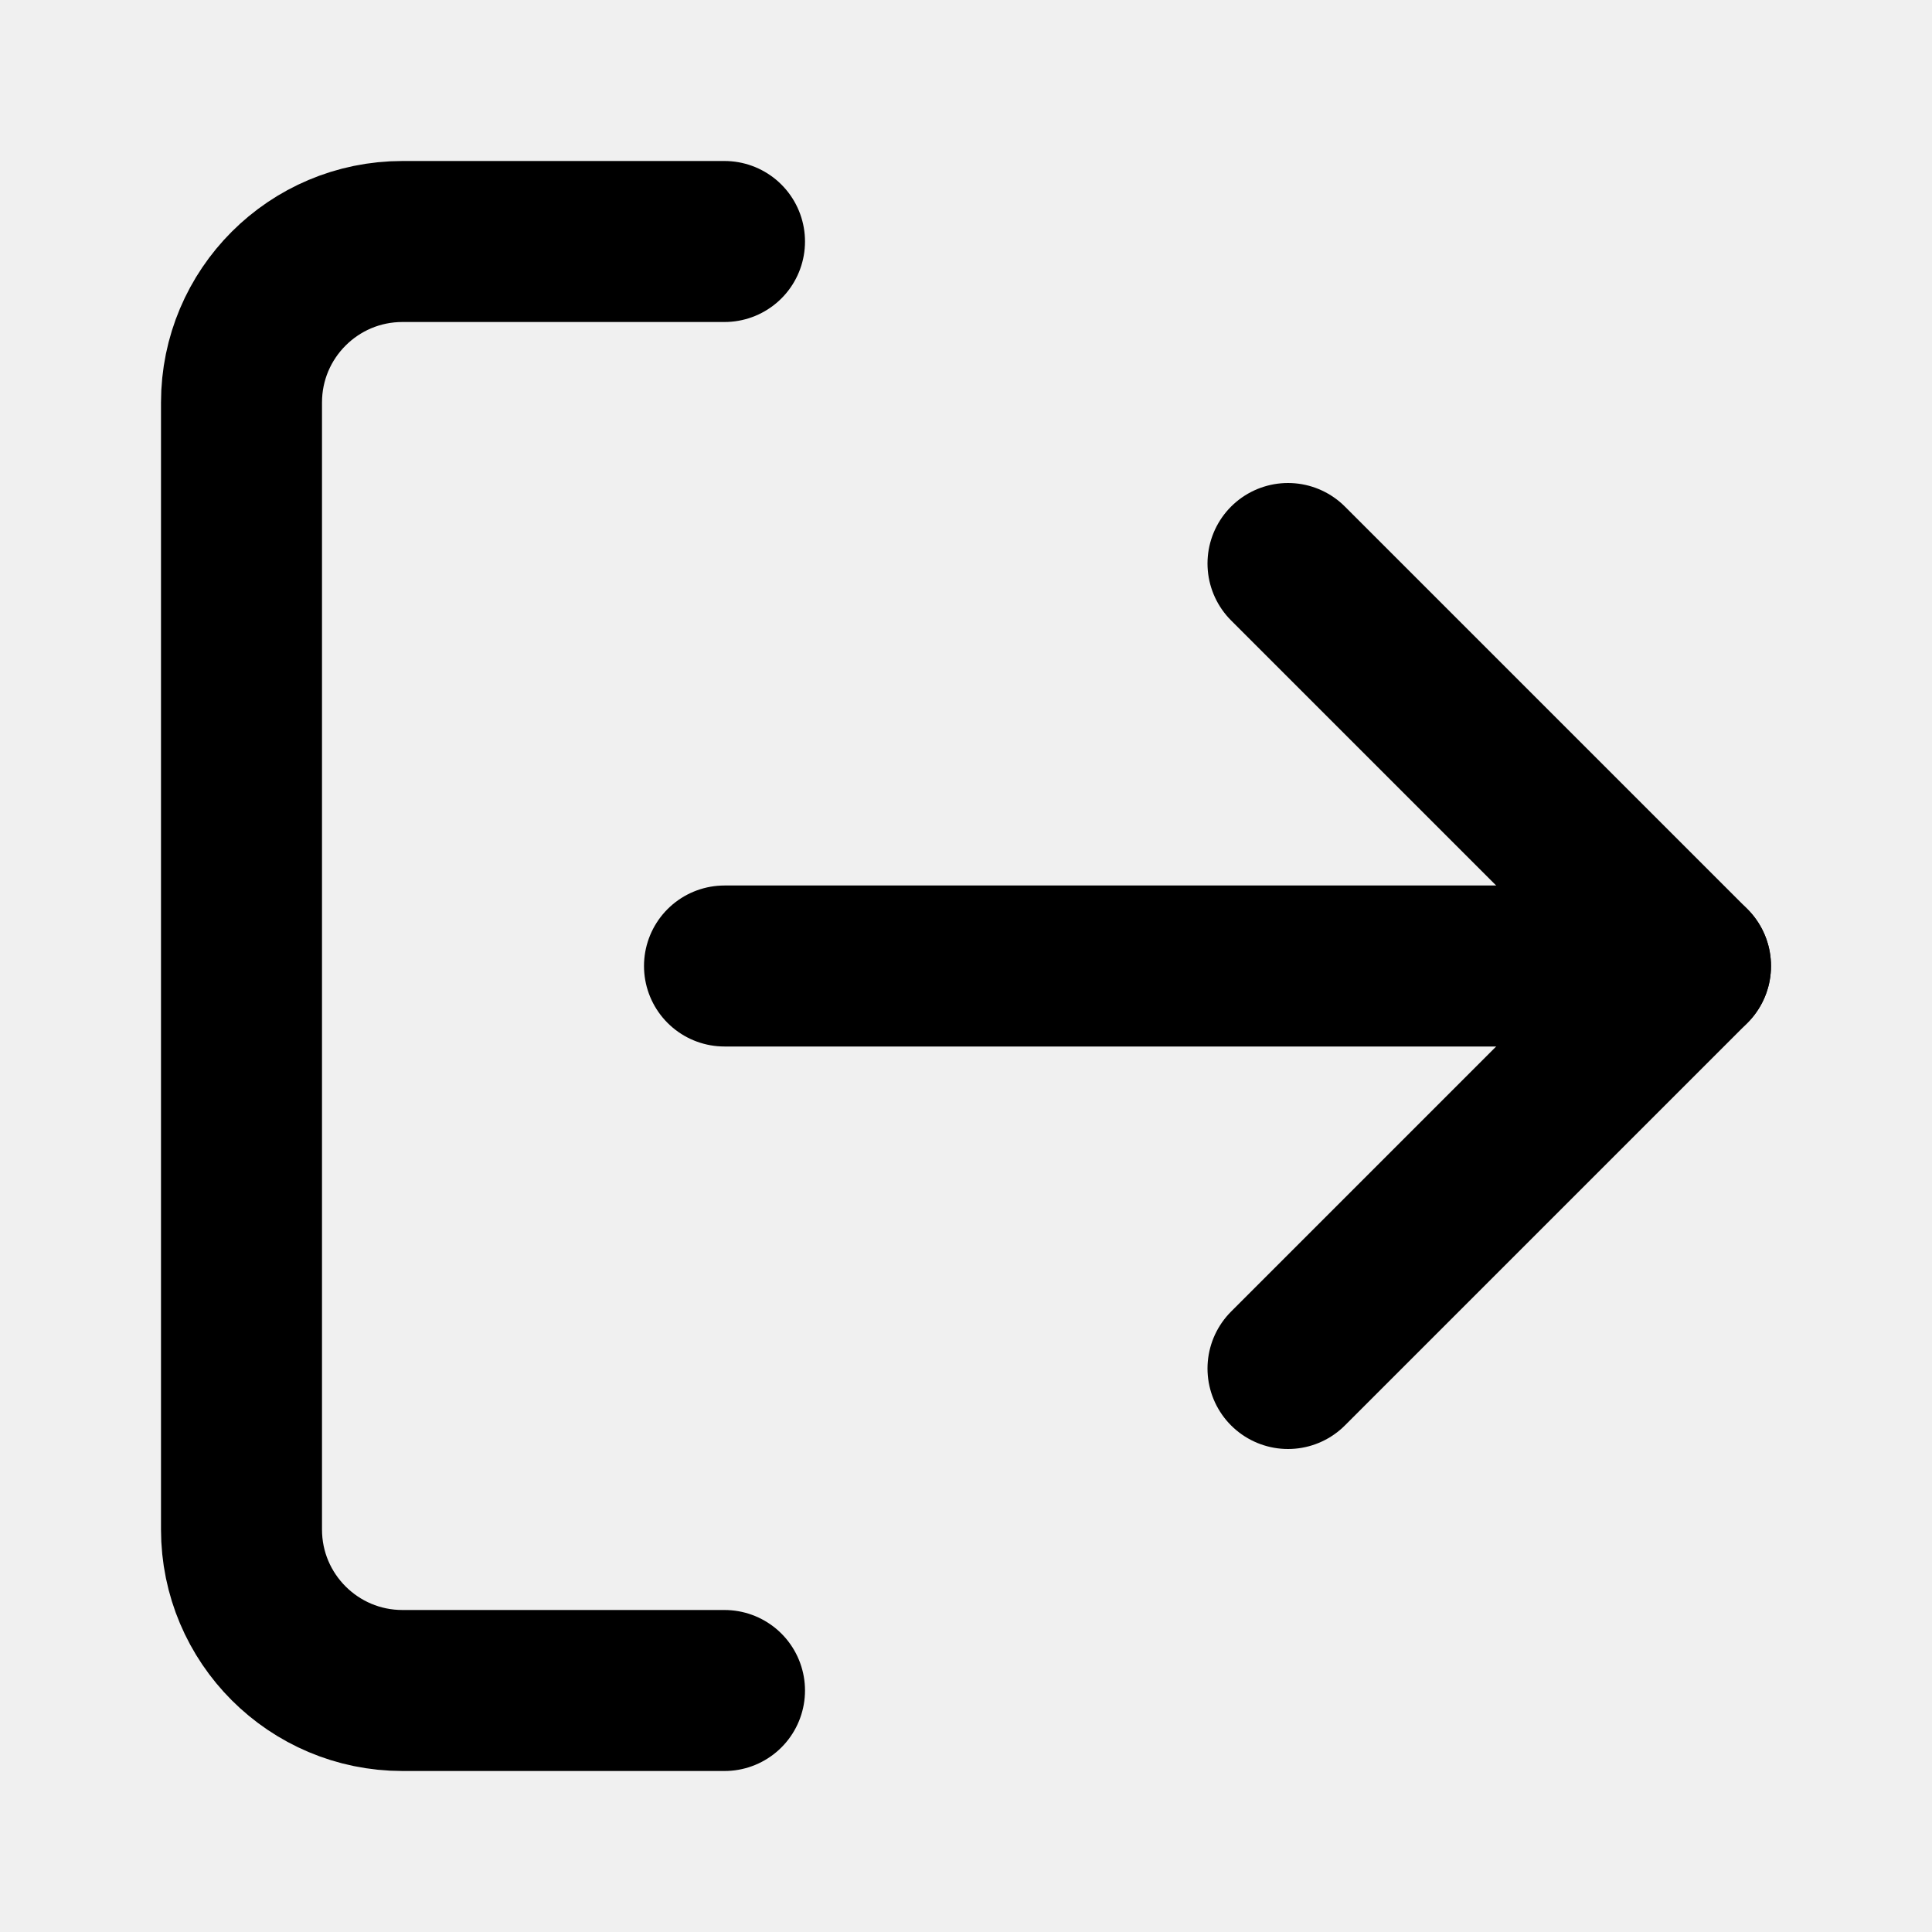
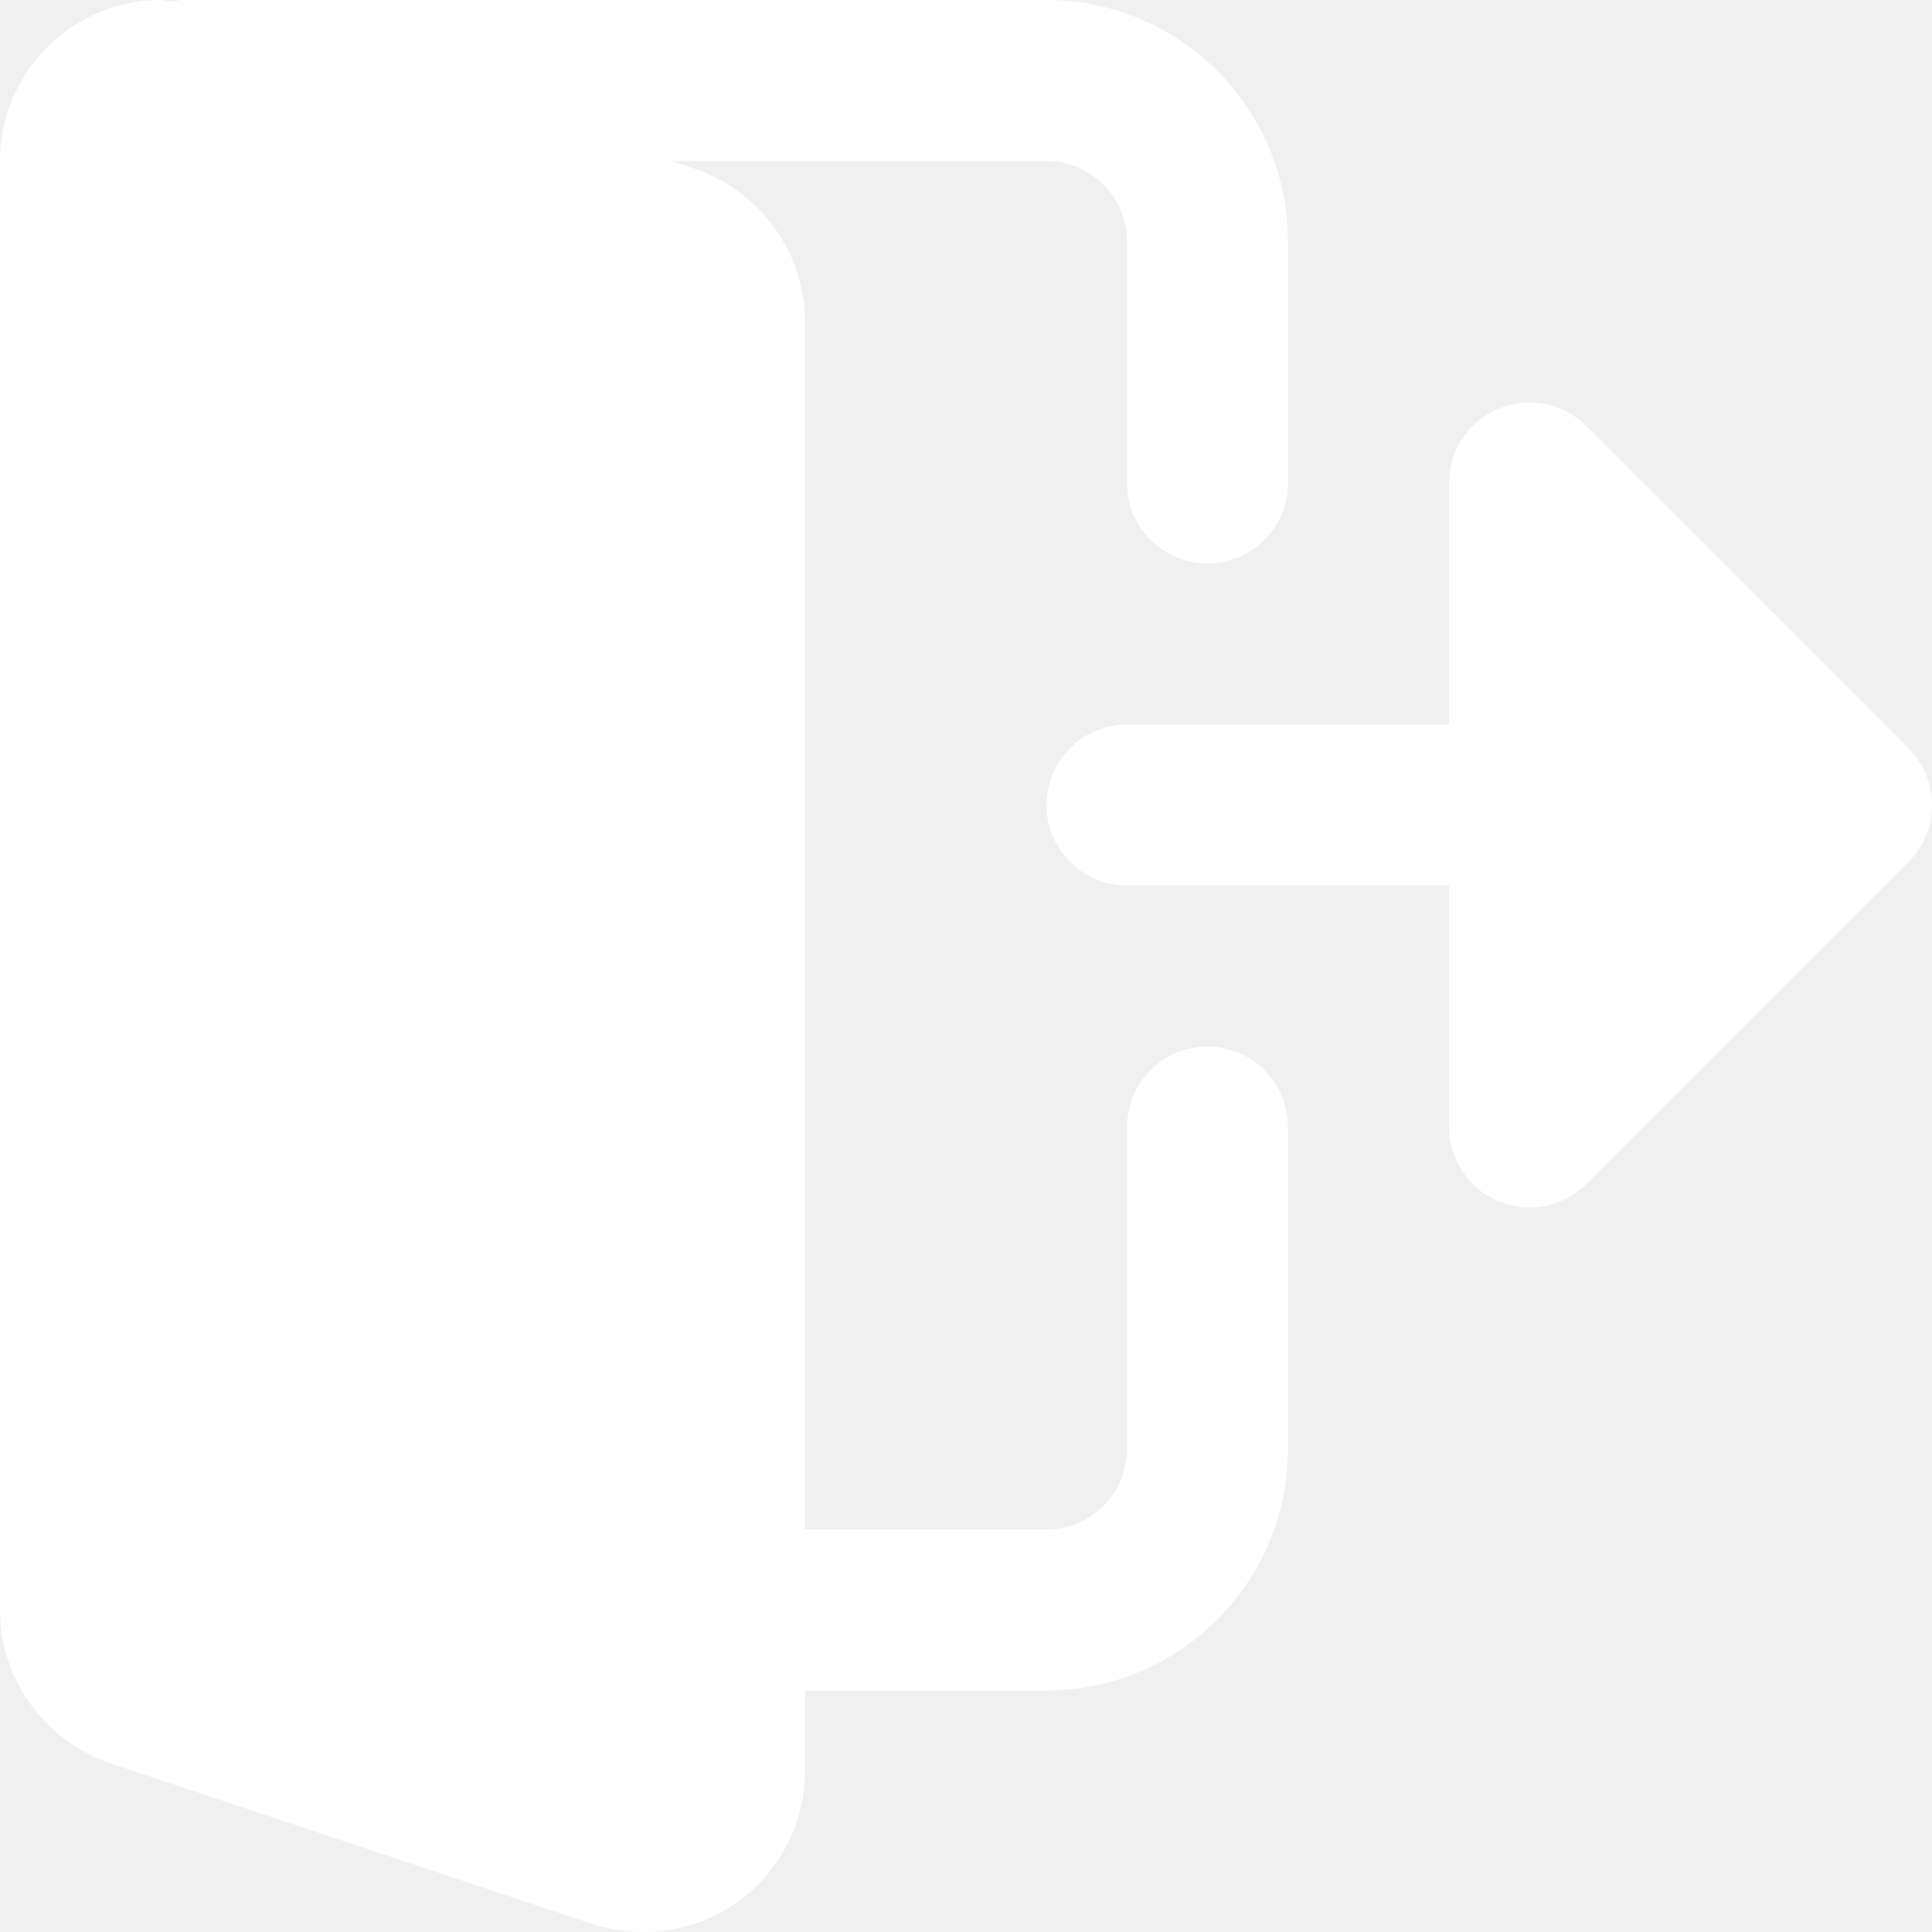
- <svg xmlns="http://www.w3.org/2000/svg" stroke="currentColor" fill="none" stroke-width="2" viewBox="0 0 24 24" stroke-linecap="round" stroke-linejoin="round" height="1em" width="1em">
-   <path d="M9 21H5a2 2 0 0 1-2-2V5a2 2 0 0 1 2-2h4" />
-   <polyline points="16 17 21 12 16 7" />
-   <line x1="21" y1="12" x2="9" y2="12" />
+ <svg xmlns="http://www.w3.org/2000/svg" width="24" height="24" viewBox="0 0 24 24" fill="none">
+   <g clip-path="url(#clip0_4022_2341)">
+     <path d="M15 13C14.447 13 14 13.448 14 14V18C14 18.551 13.552 19 13 19H10V4C10 3.146 9.456 2.383 8.638 2.099L8.342 2H13C13.552 2 14 2.449 14 3V6C14 6.552 14.447 7 15 7C15.553 7 16 6.552 16 6V3C16 1.346 14.654 0 13 0H2.25C2.212 0 2.18 0.017 2.143 0.022C2.095 0.018 2.049 0 2 0C0.897 0 0 0.897 0 2V20C0 20.854 0.544 21.617 1.362 21.901L7.38 23.907C7.584 23.97 7.787 24 8 24C9.103 24 10 23.103 10 22V21H13C14.654 21 16 19.654 16 18V14C16 13.448 15.553 13 15 13Z" fill="white" />
+     <path d="M23.707 9.293L19.707 5.293C19.421 5.007 18.991 4.921 18.617 5.076C18.244 5.231 18 5.596 18 6V9H14C13.448 9 13 9.448 13 10C13 10.552 13.448 11 14 11H18V14C18 14.404 18.244 14.769 18.617 14.924C18.991 15.079 19.421 14.993 19.707 14.707L23.707 10.707C24.098 10.316 24.098 9.684 23.707 9.293Z" fill="white" />
+   </g>
+   <defs>
+     <clipPath id="clip0_4022_2341">
+       <rect width="24" height="24" fill="white" />
+     </clipPath>
+   </defs>
</svg>
